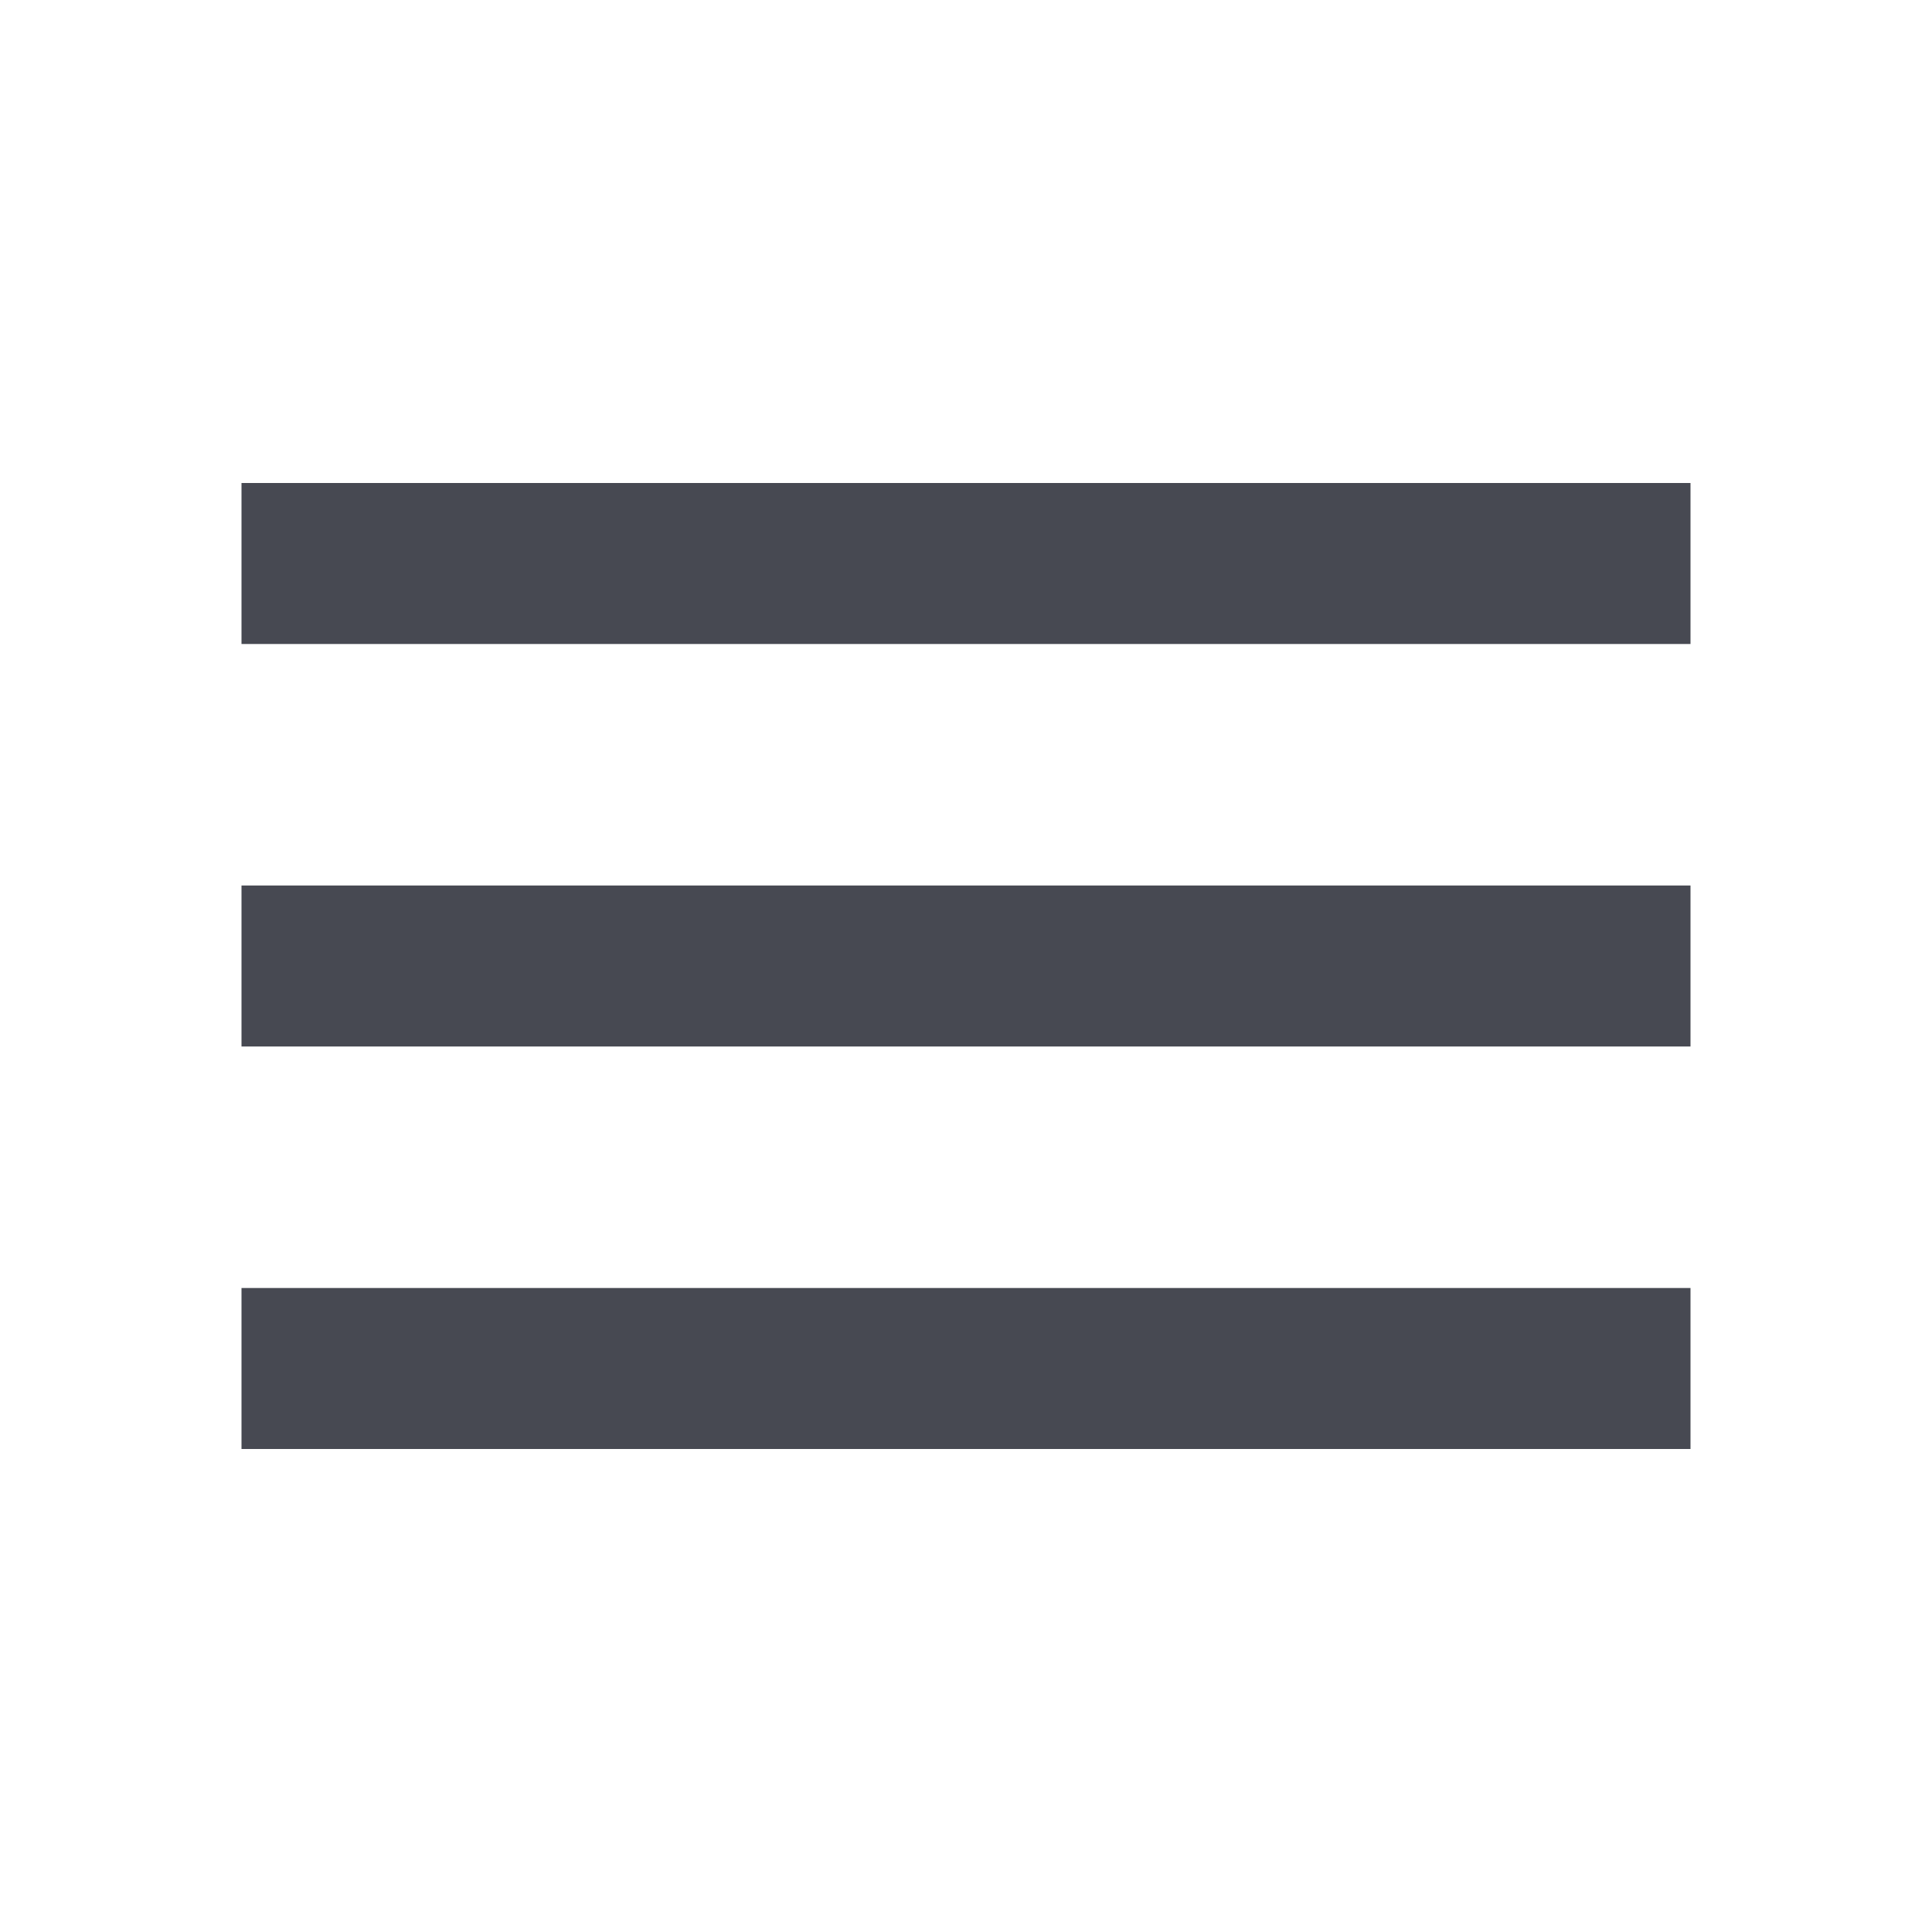
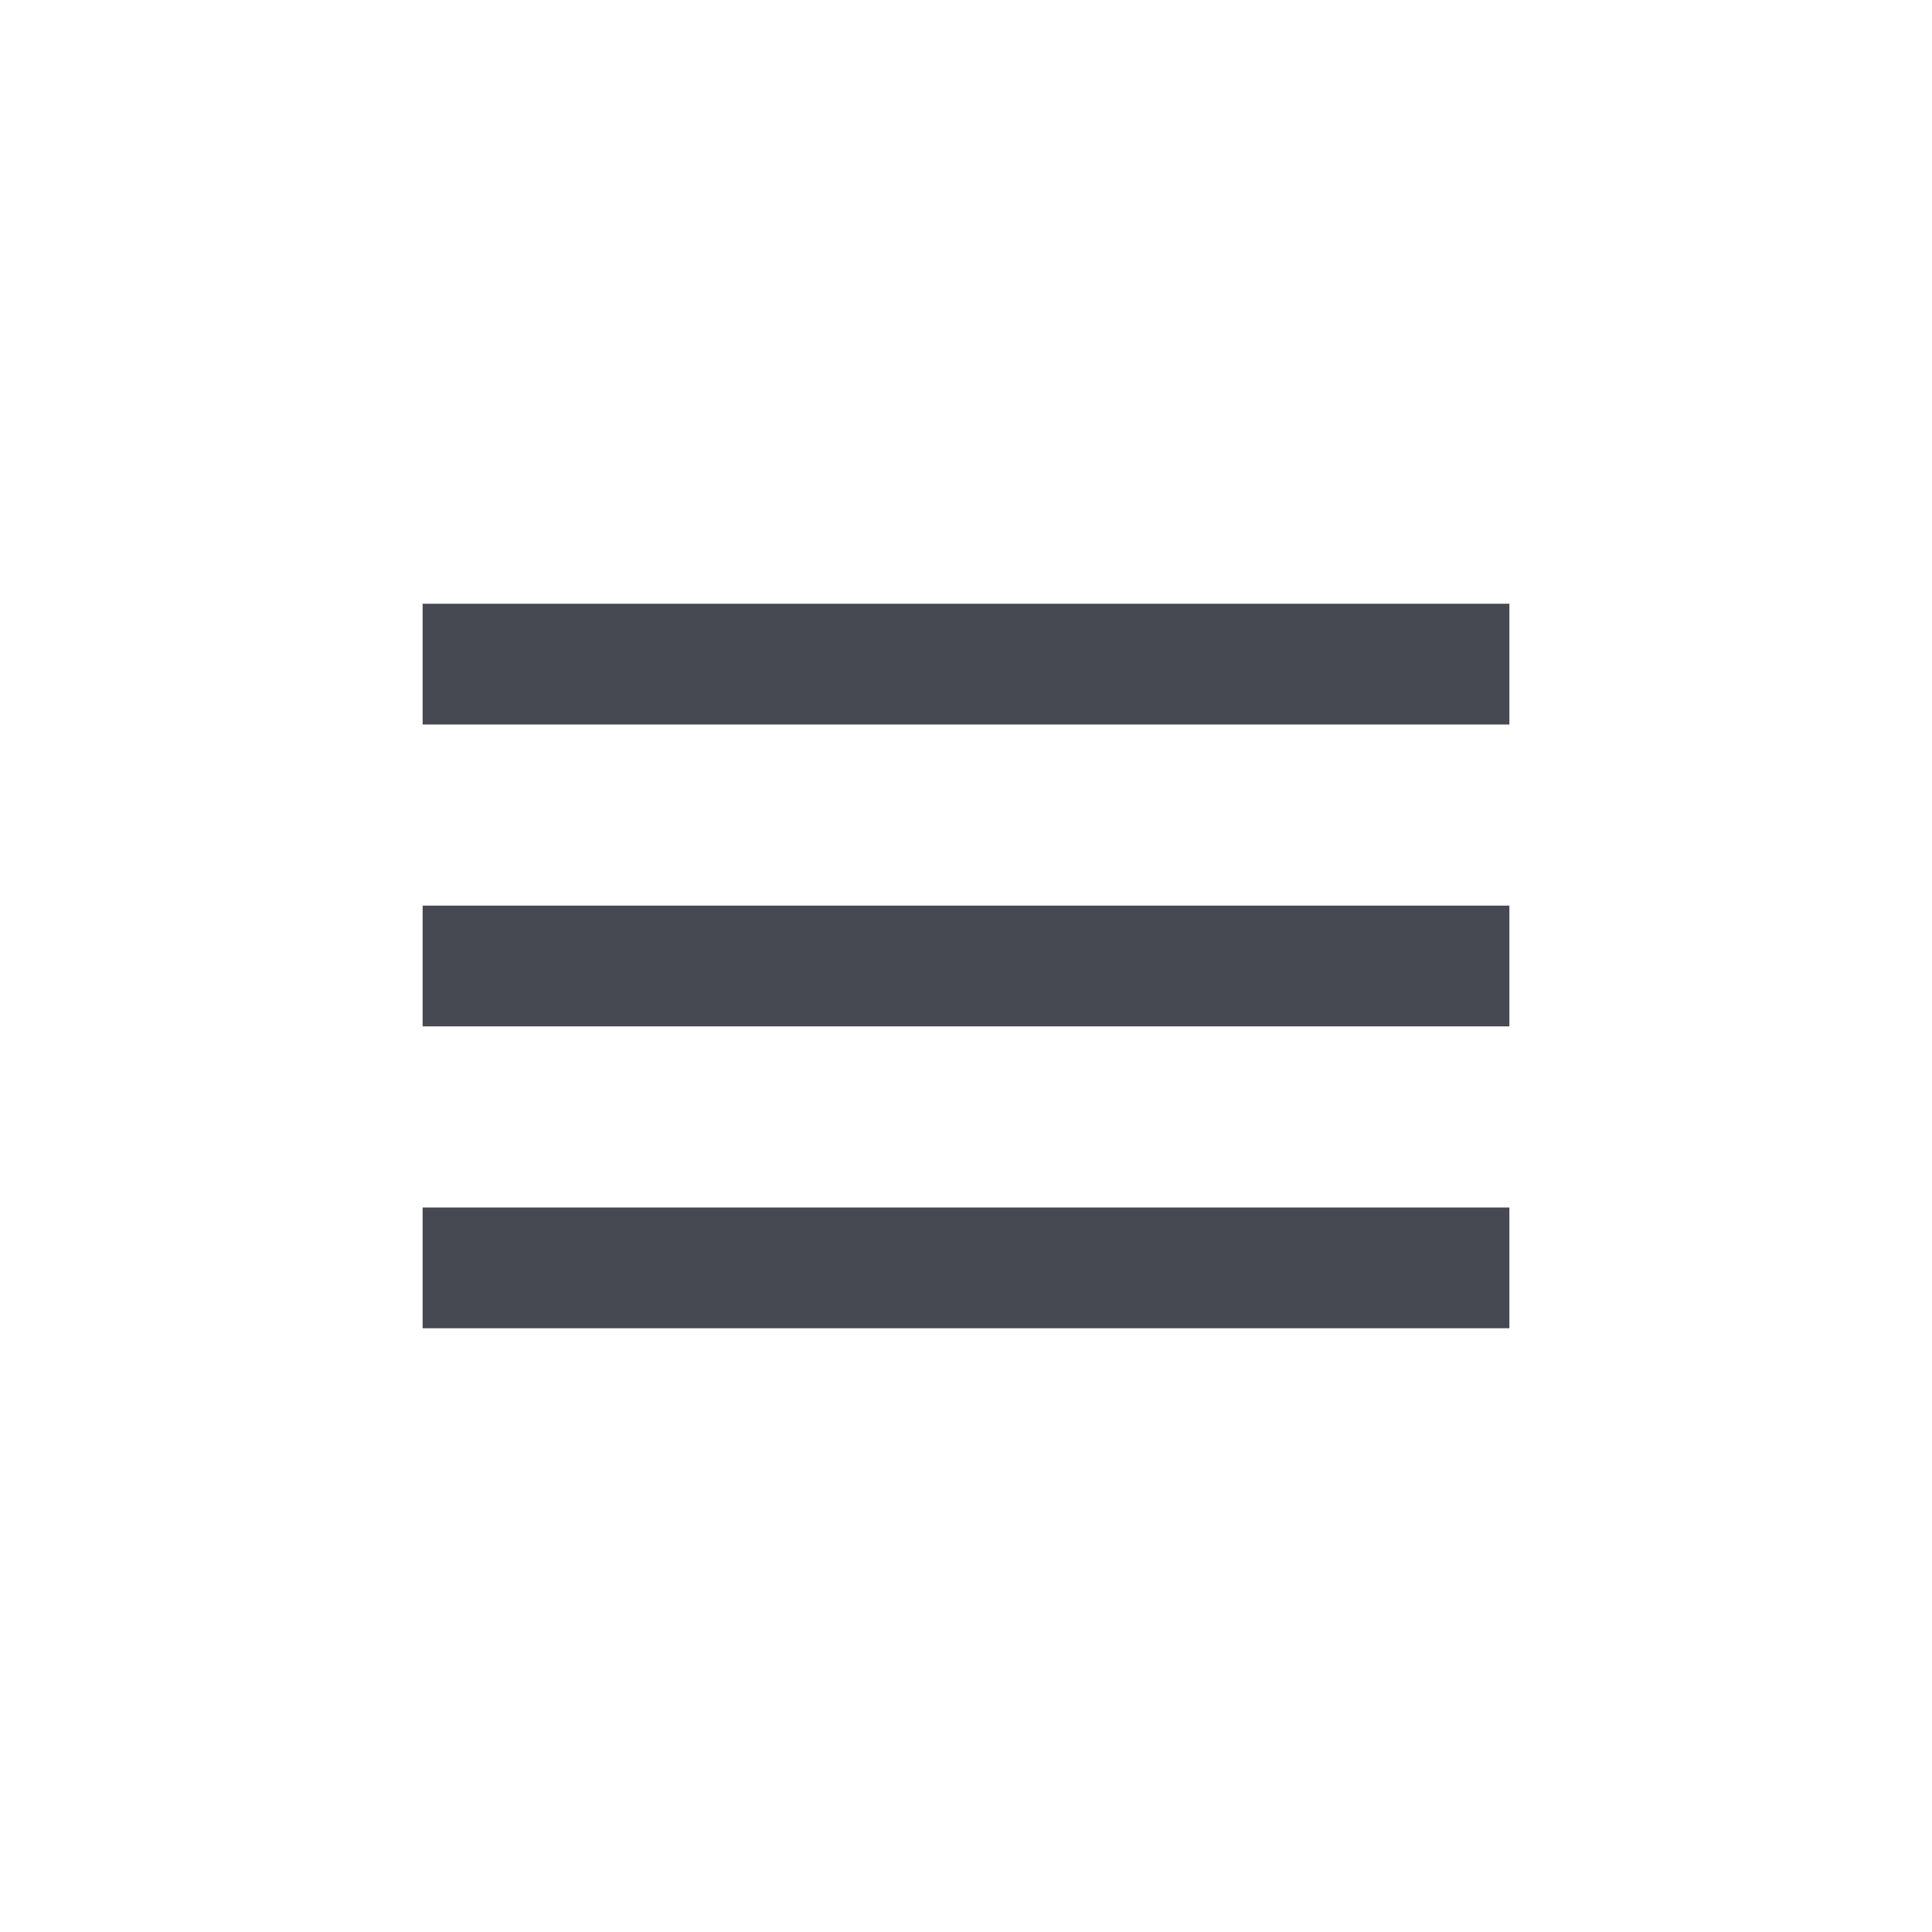
- <svg xmlns="http://www.w3.org/2000/svg" width="24" height="24" viewBox="0 0 24 24" fill="none">
-   <path d="M3 6H21V8H3V6Z" fill="#474952" />
-   <path d="M3 16H21V18H3V16Z" fill="#474952" />
-   <path d="M3 11H21V13H3V11Z" fill="#474952" />
+ <svg xmlns="http://www.w3.org/2000/svg" width="32" height="32" viewBox="0 0 32 32" fill="none">
+   <path d="M7 10H25V12H7V10Z" fill="#474952" />
+   <path d="M7 20H25V22H7V20Z" fill="#474952" />
+   <path d="M7 15H25V17H7V15Z" fill="#474952" />
</svg>
